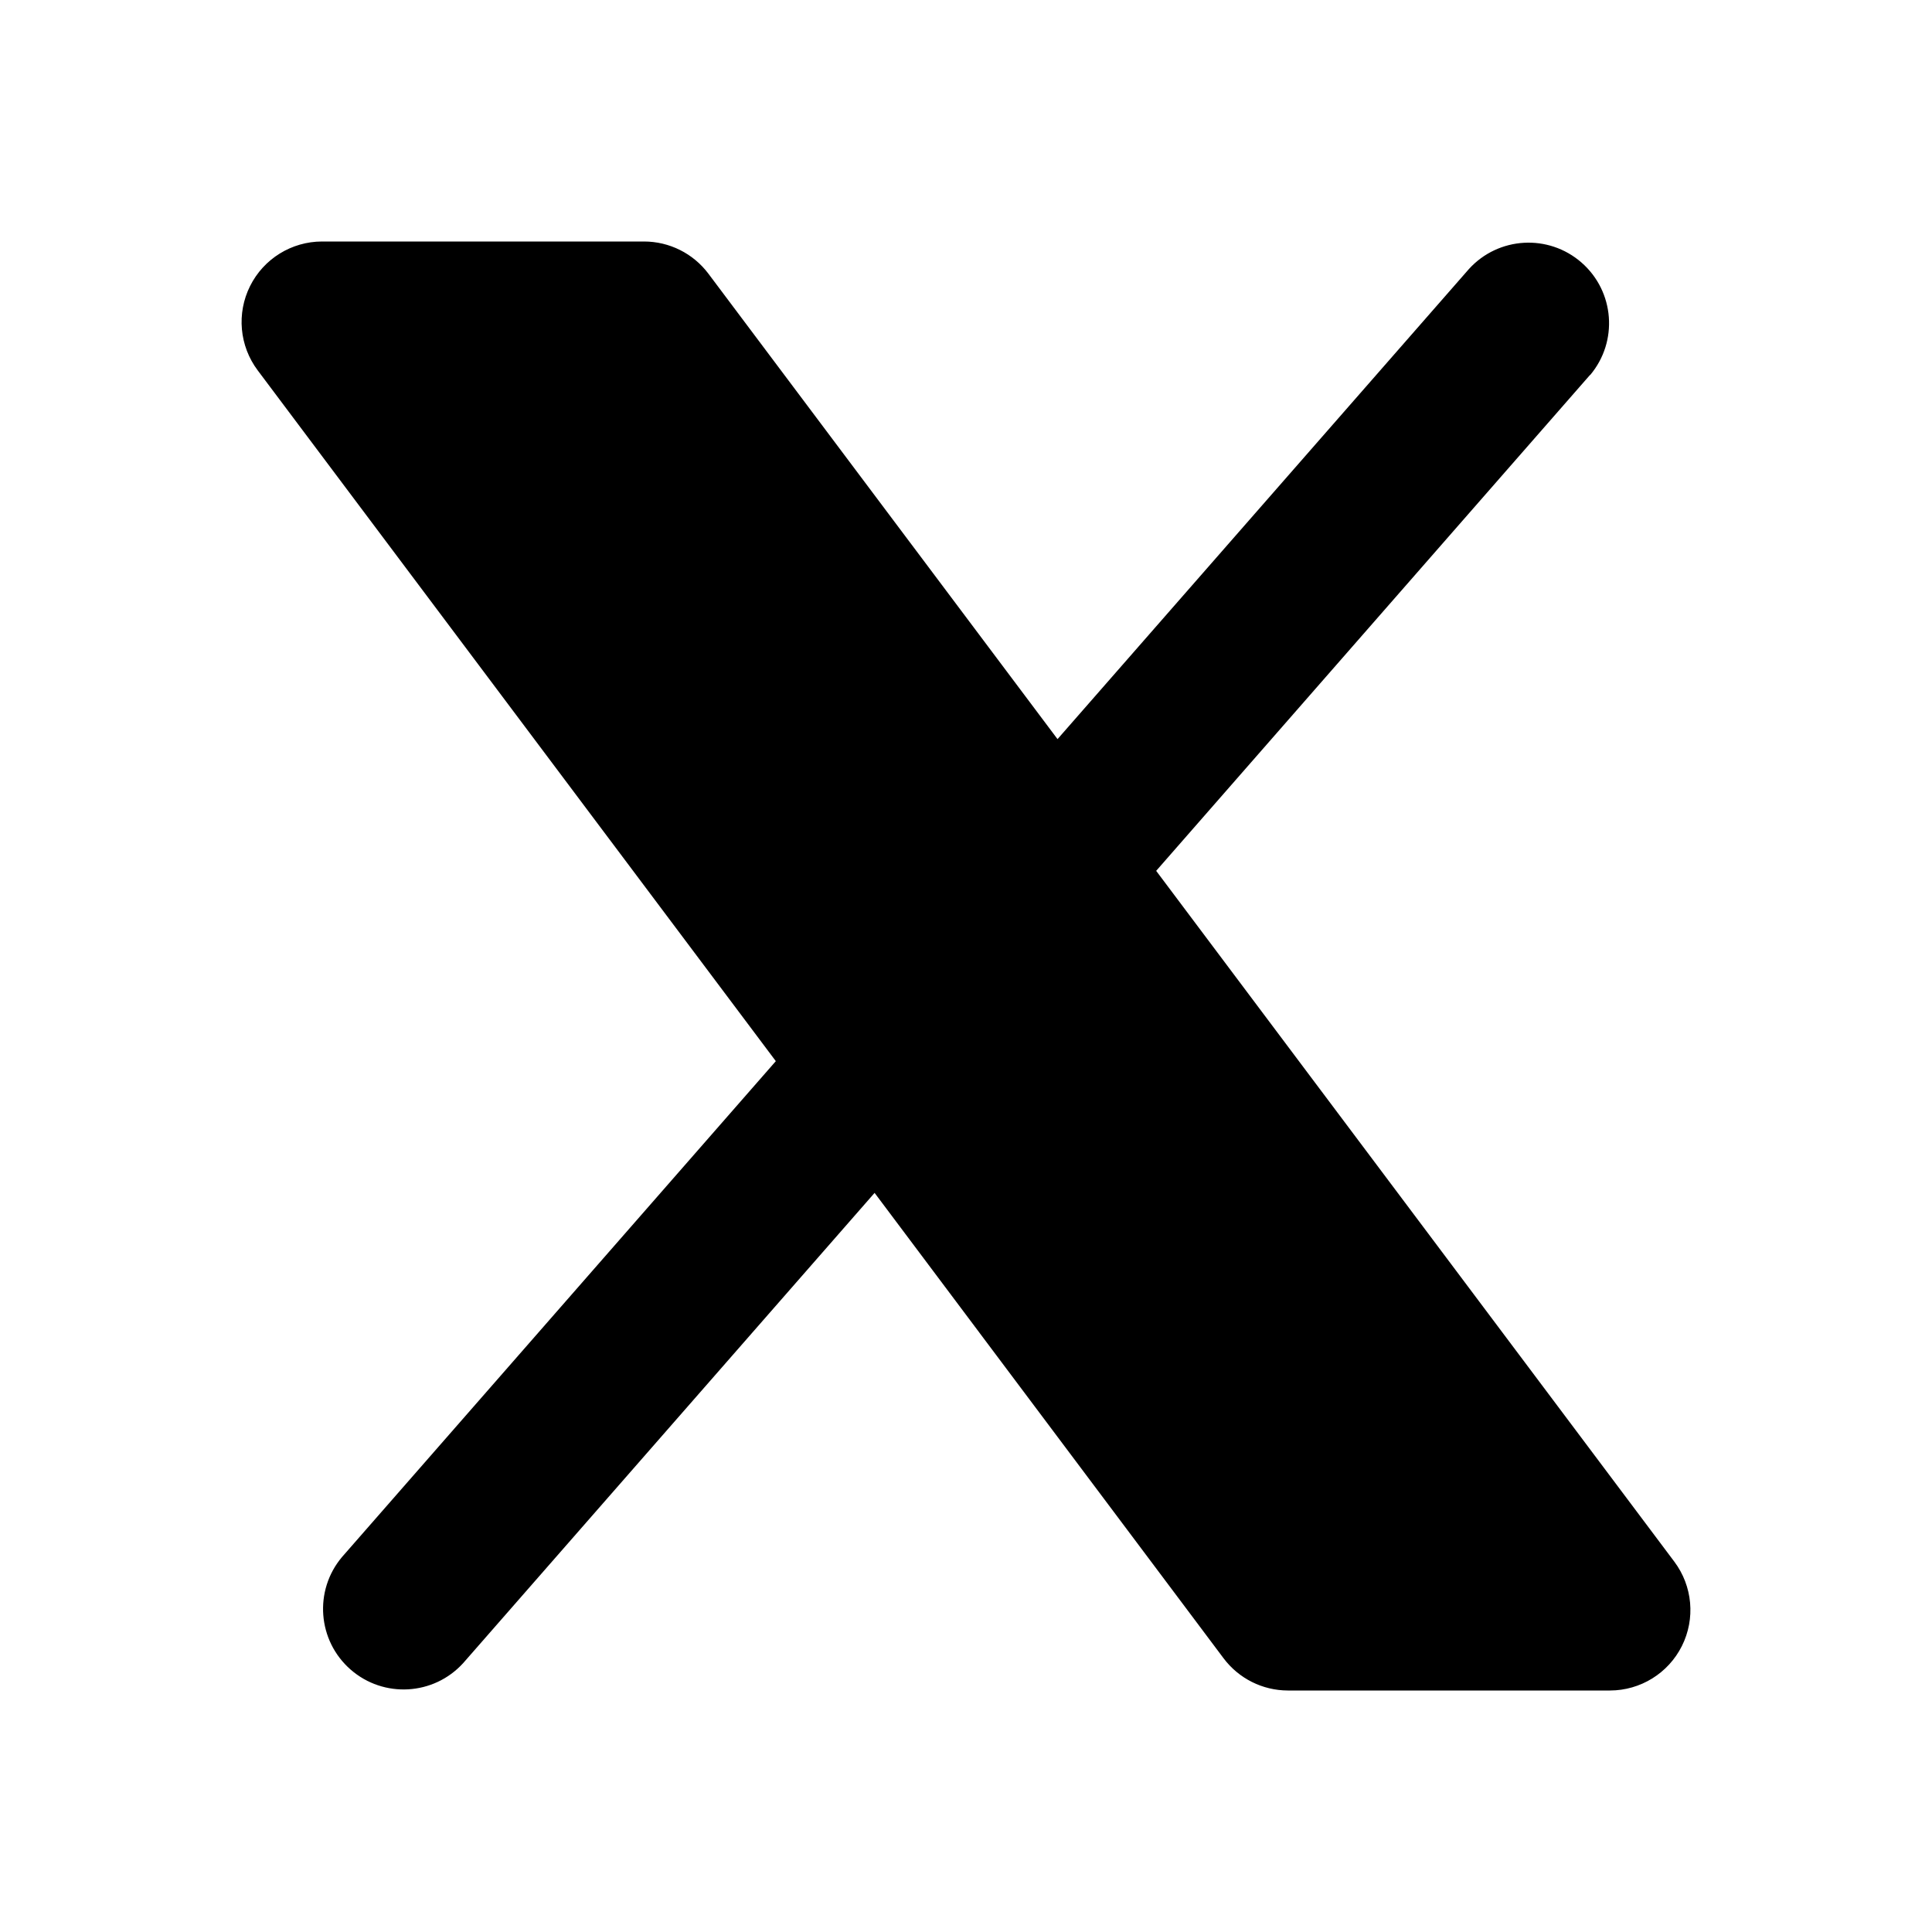
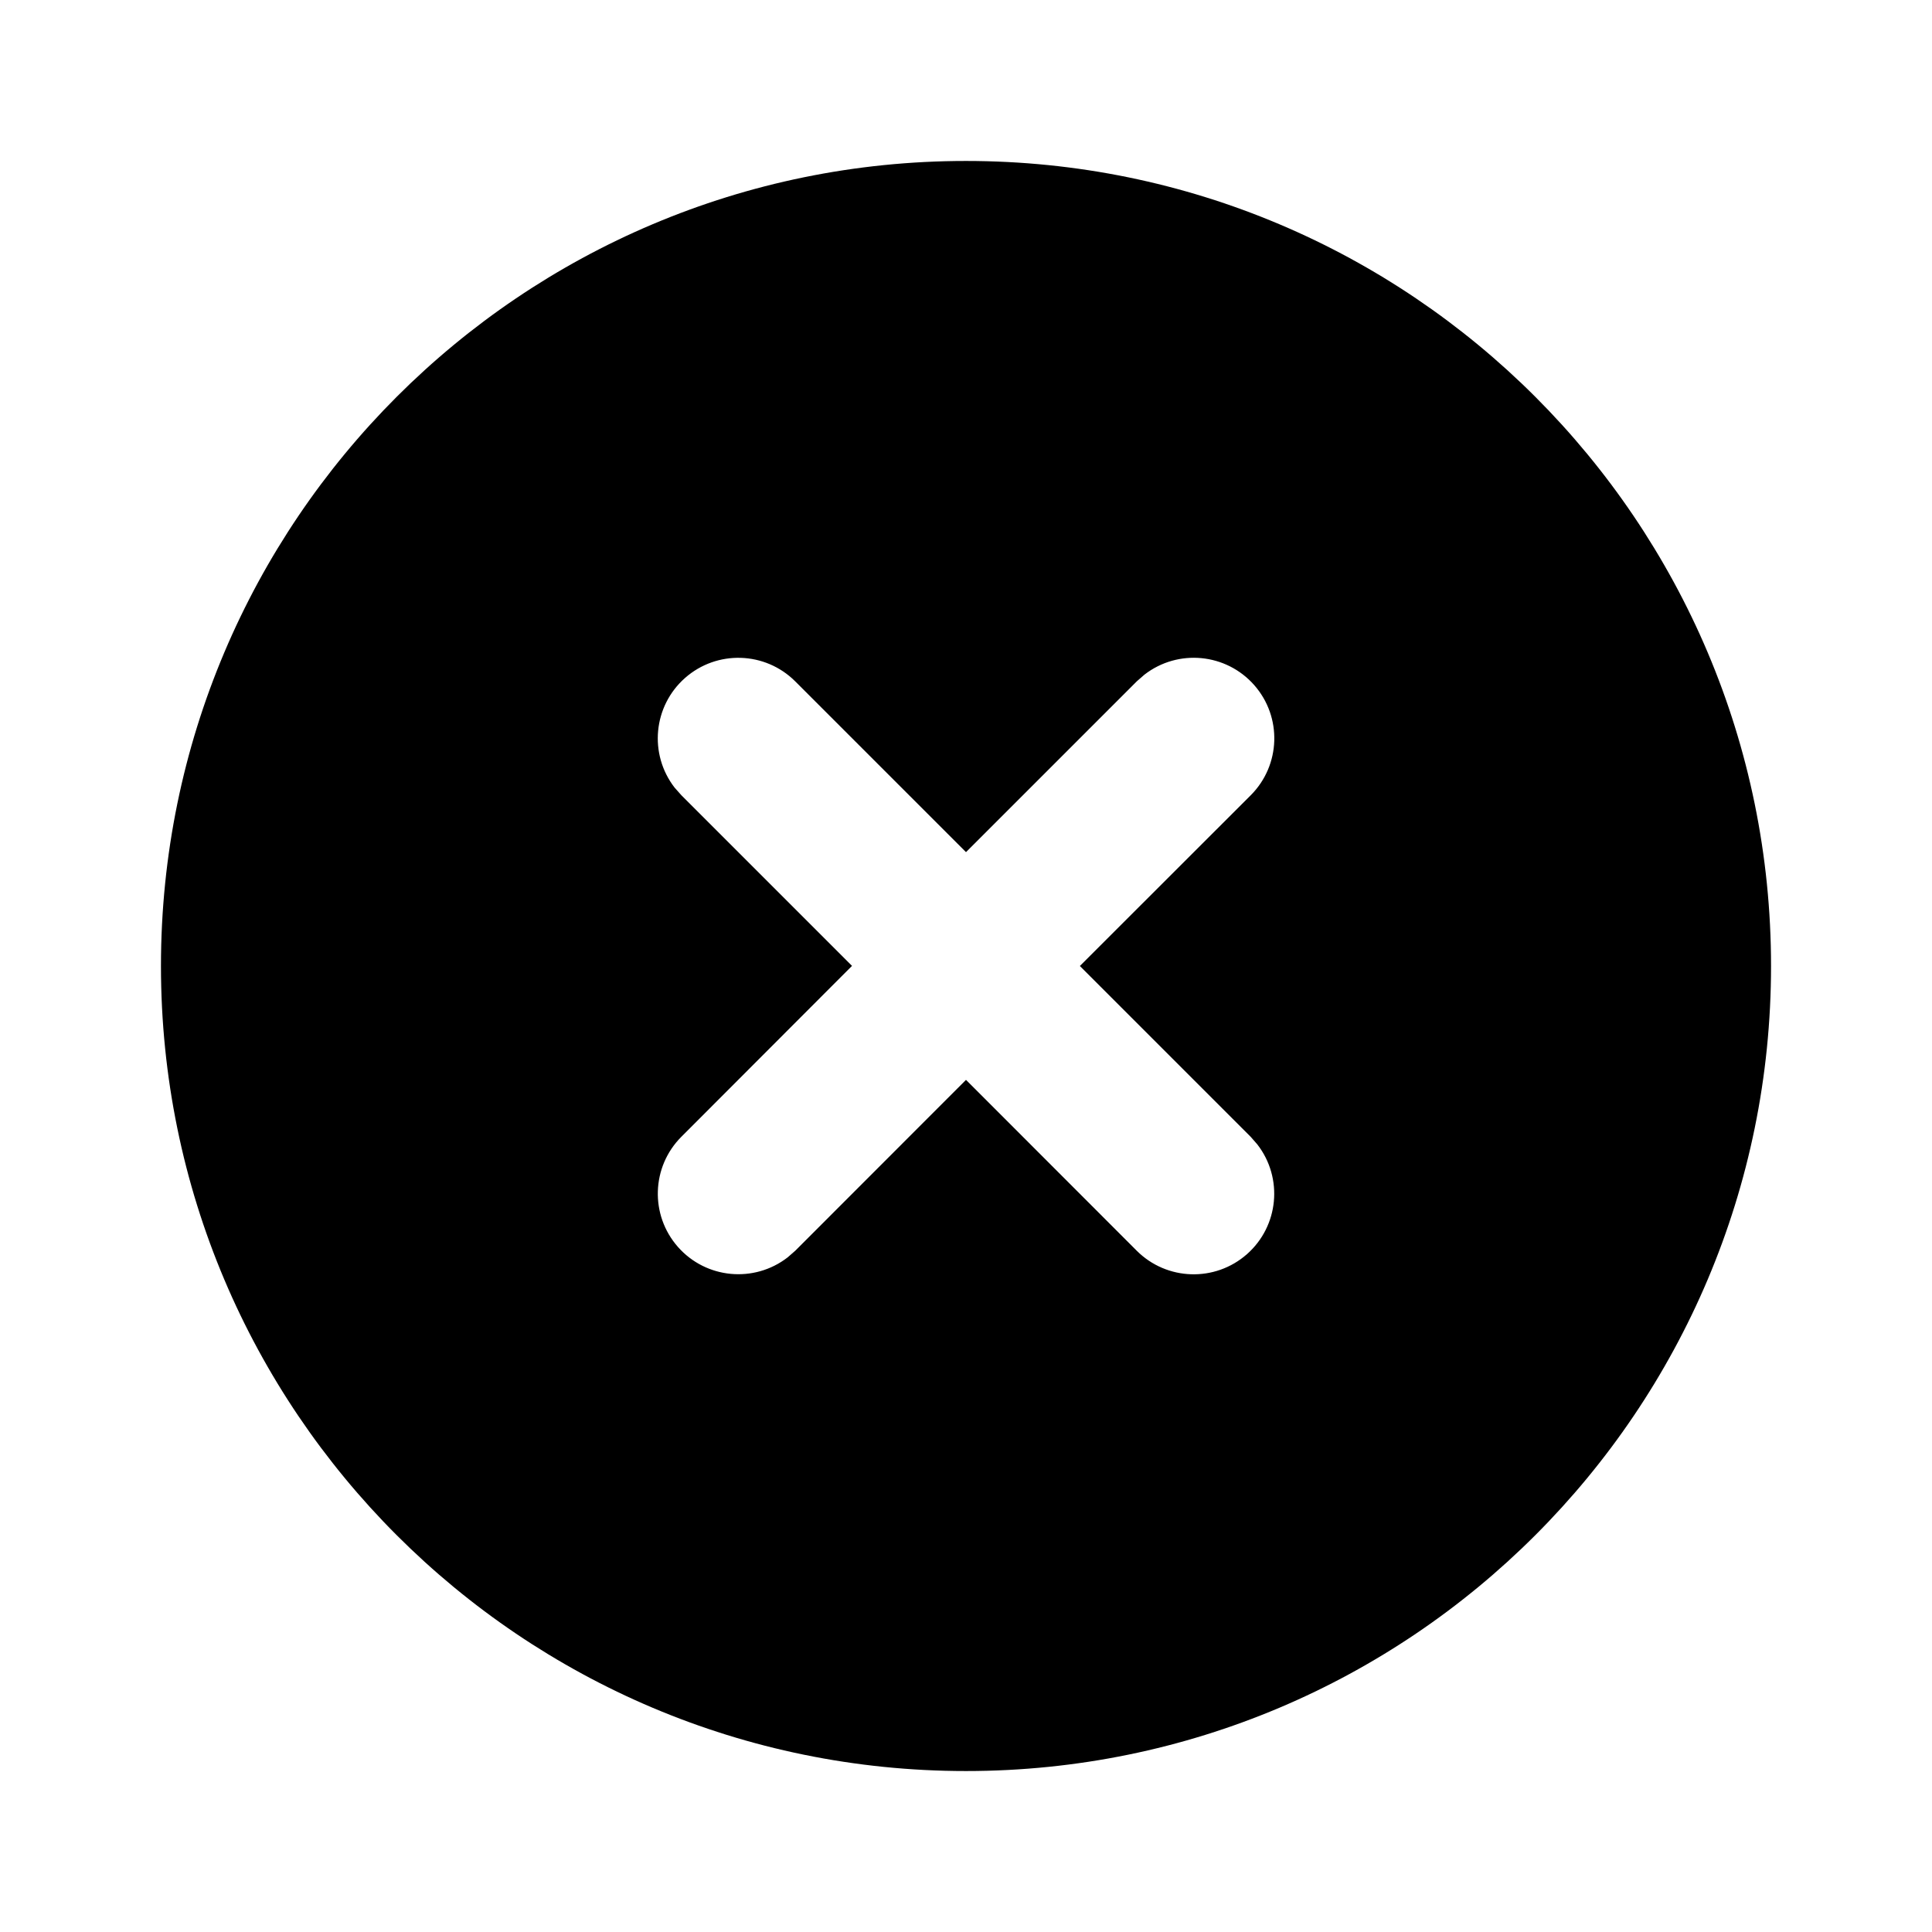
- <svg xmlns="http://www.w3.org/2000/svg" viewBox="0 0 16 16" id="Social-X-Fill--Streamline-Mingcute-Fill" height="16" width="16">
+ <svg xmlns="http://www.w3.org/2000/svg" viewBox="0 0 16 16" id="Close-Circle-Fill--Streamline-Mingcute-Fill" height="16" width="16">
  <g fill="none" fill-rule="nonzero">
-     <path d="M16 0v16H0V0h16ZM8.396 15.505l-0.008 0.001 -0.047 0.023 -0.013 0.003 -0.009 -0.003 -0.047 -0.024c-0.007 -0.002 -0.013 0 -0.016 0.004l-0.003 0.007 -0.011 0.285 0.003 0.013 0.007 0.009 0.069 0.049 0.01 0.003 0.008 -0.003 0.069 -0.049 0.008 -0.011 0.003 -0.011 -0.011 -0.285c-0.001 -0.007 -0.006 -0.011 -0.011 -0.012Zm0.176 -0.075 -0.009 0.001 -0.123 0.062 -0.007 0.007 -0.002 0.007 0.012 0.287 0.003 0.008 0.005 0.005 0.134 0.061c0.008 0.003 0.015 0 0.019 -0.005l0.003 -0.009 -0.023 -0.409c-0.002 -0.008 -0.007 -0.013 -0.013 -0.015Zm-0.477 0.001a0.015 0.015 0 0 0 -0.018 0.004l-0.004 0.009 -0.023 0.409c0 0.008 0.005 0.013 0.011 0.016l0.01 -0.001 0.134 -0.062 0.007 -0.005 0.002 -0.007 0.012 -0.287 -0.002 -0.008 -0.007 -0.007 -0.123 -0.061Z" stroke-width="0.667" />
-     <path fill="#000000" d="M13.169 3.106a0.667 0.667 0 0 0 -1.004 -0.878l-3.407 3.893L5.867 2.267A0.667 0.667 0 0 0 5.333 2H2.667a0.667 0.667 0 0 0 -0.533 1.067l4.291 5.721 -3.593 4.107a0.667 0.667 0 0 0 1.004 0.878l3.407 -3.894L10.133 13.733a0.667 0.667 0 0 0 0.533 0.267h2.667a0.667 0.667 0 0 0 0.533 -1.067l-4.291 -5.721 3.593 -4.107Z" stroke-width="0.667" />
+     <path d="M16 0v16H0V0h16ZM8.395 15.505l-0.007 0.001 -0.047 0.023 -0.013 0.003 -0.009 -0.003 -0.047 -0.023c-0.007 -0.003 -0.013 -0.001 -0.016 0.003l-0.003 0.007 -0.011 0.285 0.003 0.013 0.007 0.009 0.069 0.049 0.01 0.003 0.008 -0.003 0.069 -0.049 0.008 -0.011 0.003 -0.011 -0.011 -0.285c-0.001 -0.007 -0.006 -0.011 -0.011 -0.012Zm0.177 -0.075 -0.009 0.001 -0.123 0.062 -0.007 0.007 -0.002 0.007 0.012 0.287 0.003 0.008 0.005 0.005 0.134 0.062c0.008 0.003 0.015 0 0.019 -0.005l0.003 -0.009 -0.023 -0.409c-0.002 -0.008 -0.007 -0.013 -0.013 -0.015Zm-0.477 0.001a0.015 0.015 0 0 0 -0.018 0.004l-0.004 0.009 -0.023 0.409c0 0.008 0.005 0.013 0.011 0.016l0.01 -0.001 0.134 -0.062 0.007 -0.005 0.003 -0.007 0.011 -0.287 -0.002 -0.008 -0.007 -0.007 -0.123 -0.061Z" stroke-width="0.667" />
+     <path fill="#000000" d="M8 1.333c3.682 0 6.667 2.985 6.667 6.667s-2.985 6.667 -6.667 6.667S1.333 11.682 1.333 8 4.318 1.333 8 1.333ZM6.586 5.643a0.667 0.667 0 0 0 -0.999 0.88l0.056 0.063 1.413 1.413 -1.413 1.415a0.667 0.667 0 0 0 0.88 0.999l0.063 -0.055L8 8.943l1.414 1.415a0.667 0.667 0 0 0 0.999 -0.88l-0.055 -0.063L8.943 8l1.415 -1.414a0.667 0.667 0 0 0 -0.88 -0.999l-0.063 0.055L8 7.057 6.586 5.643Z" stroke-width="0.667" />
  </g>
</svg>
